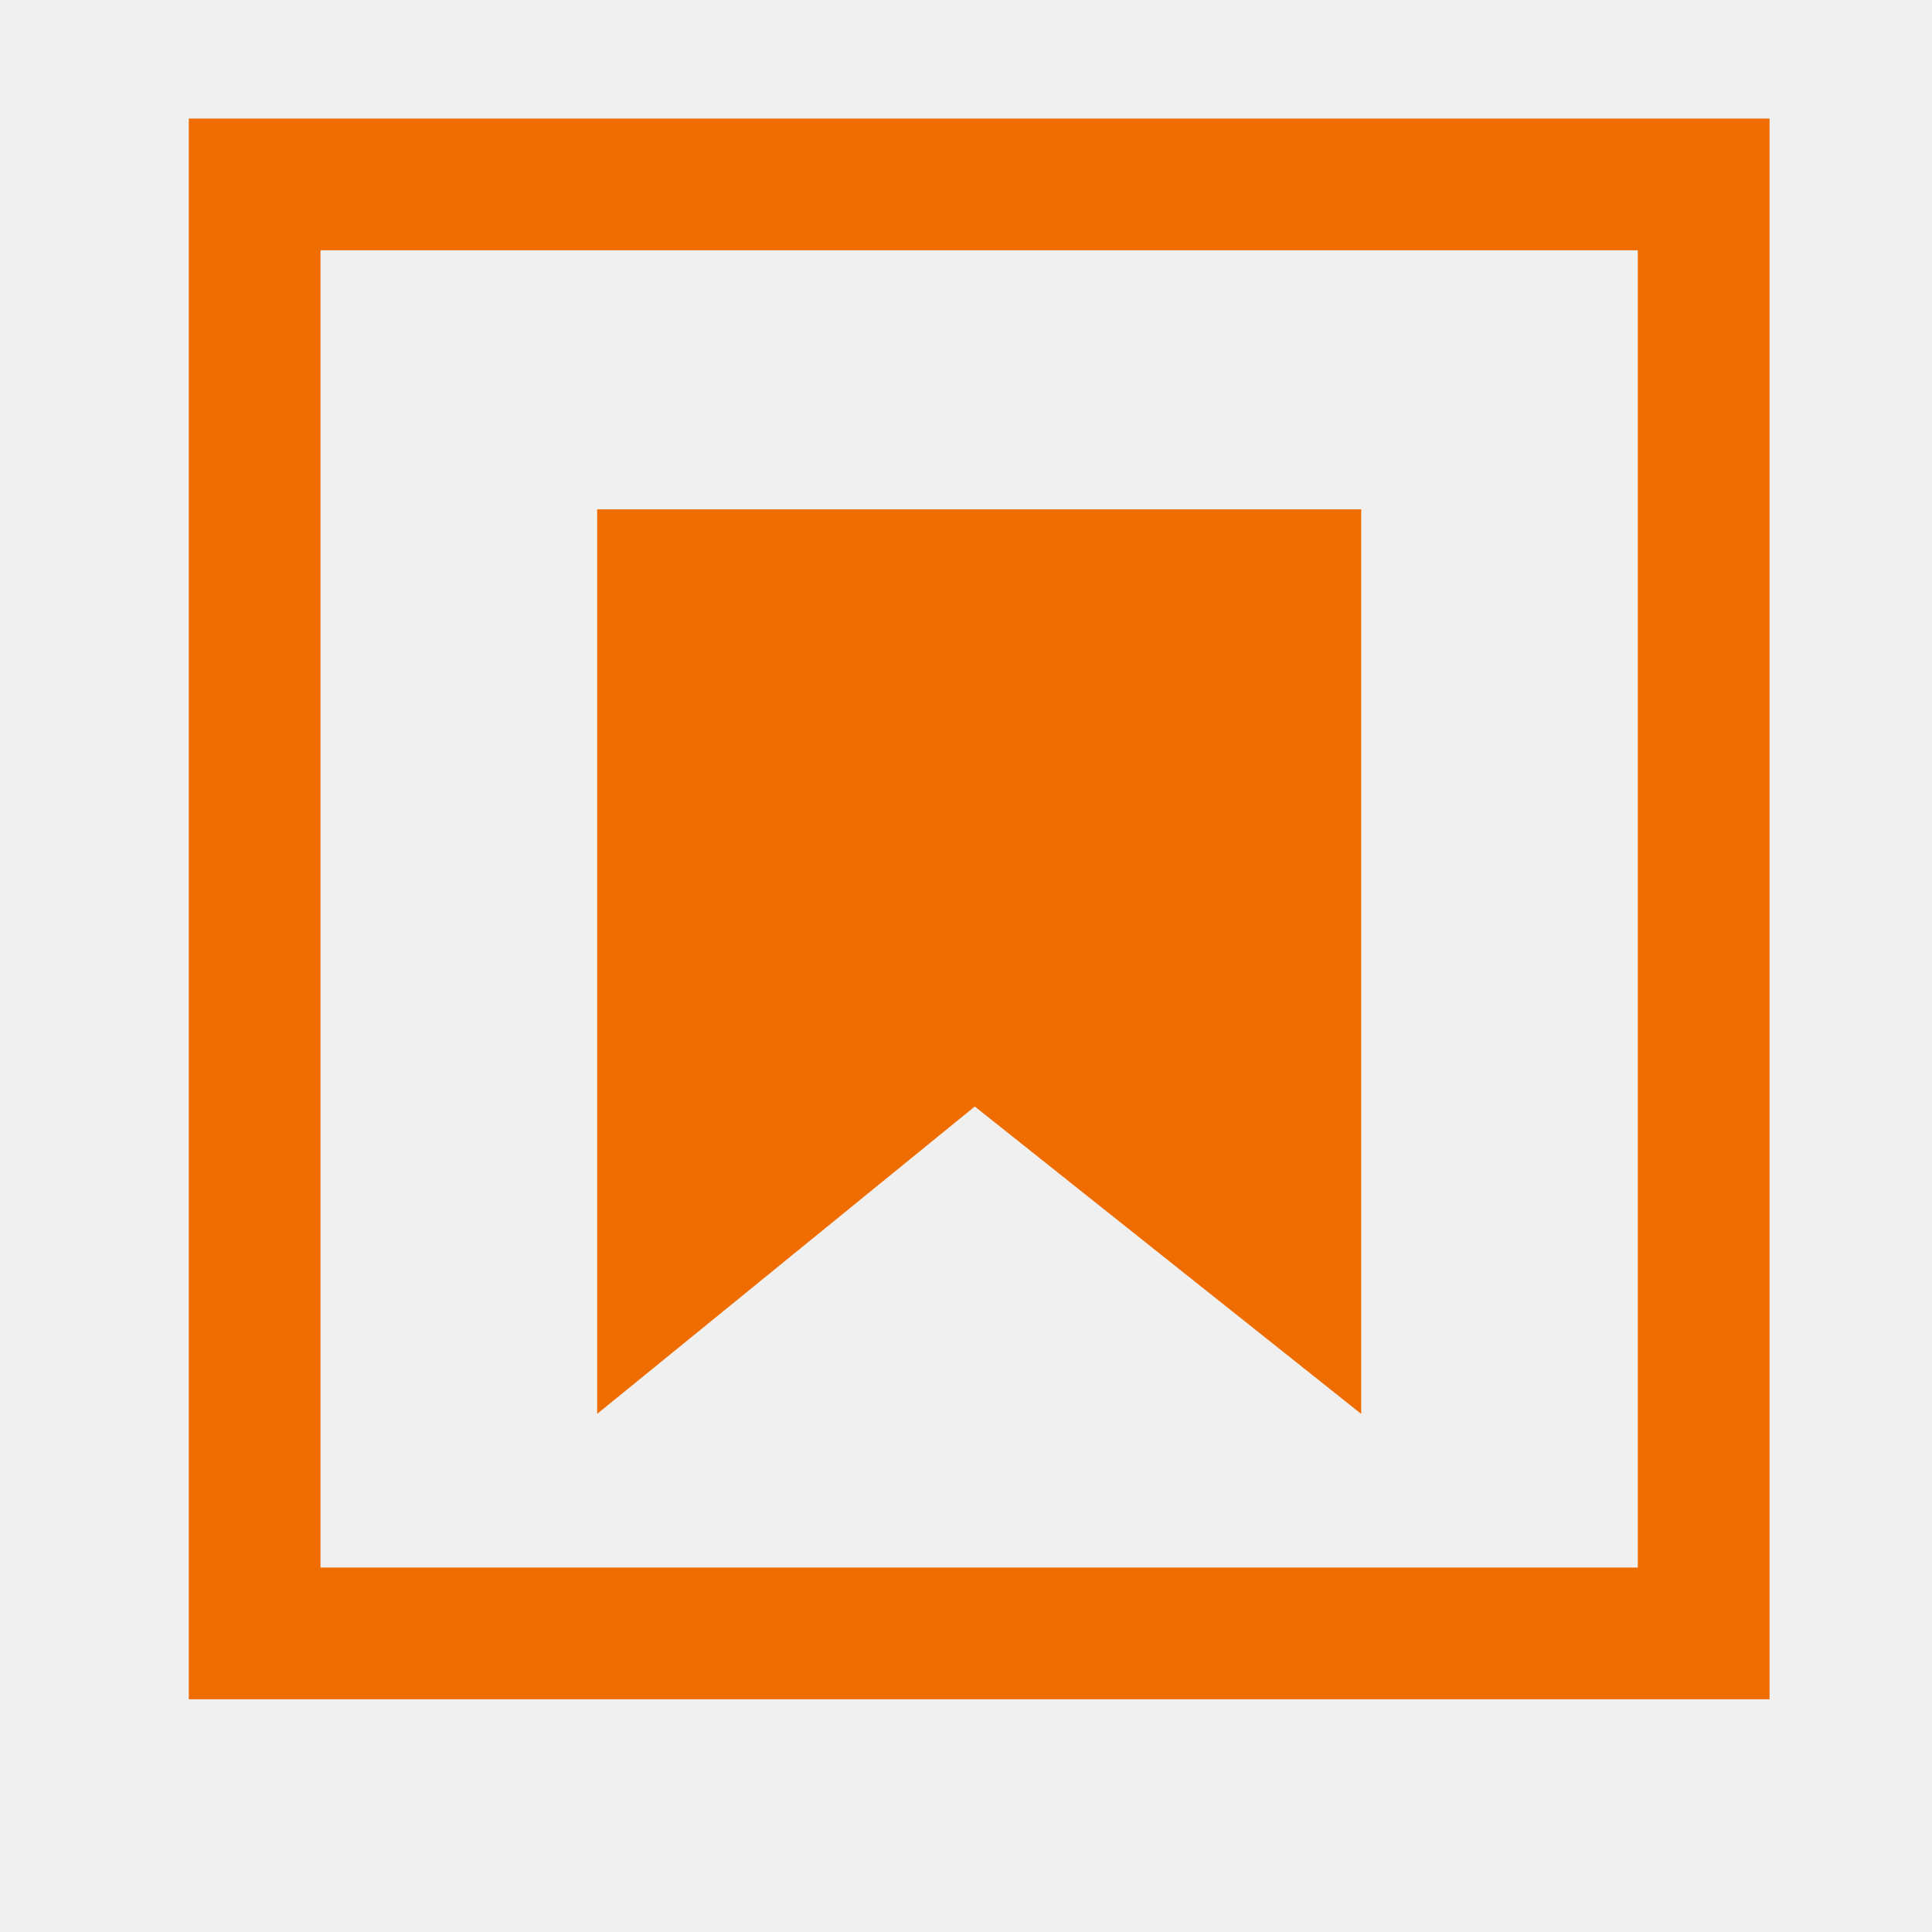
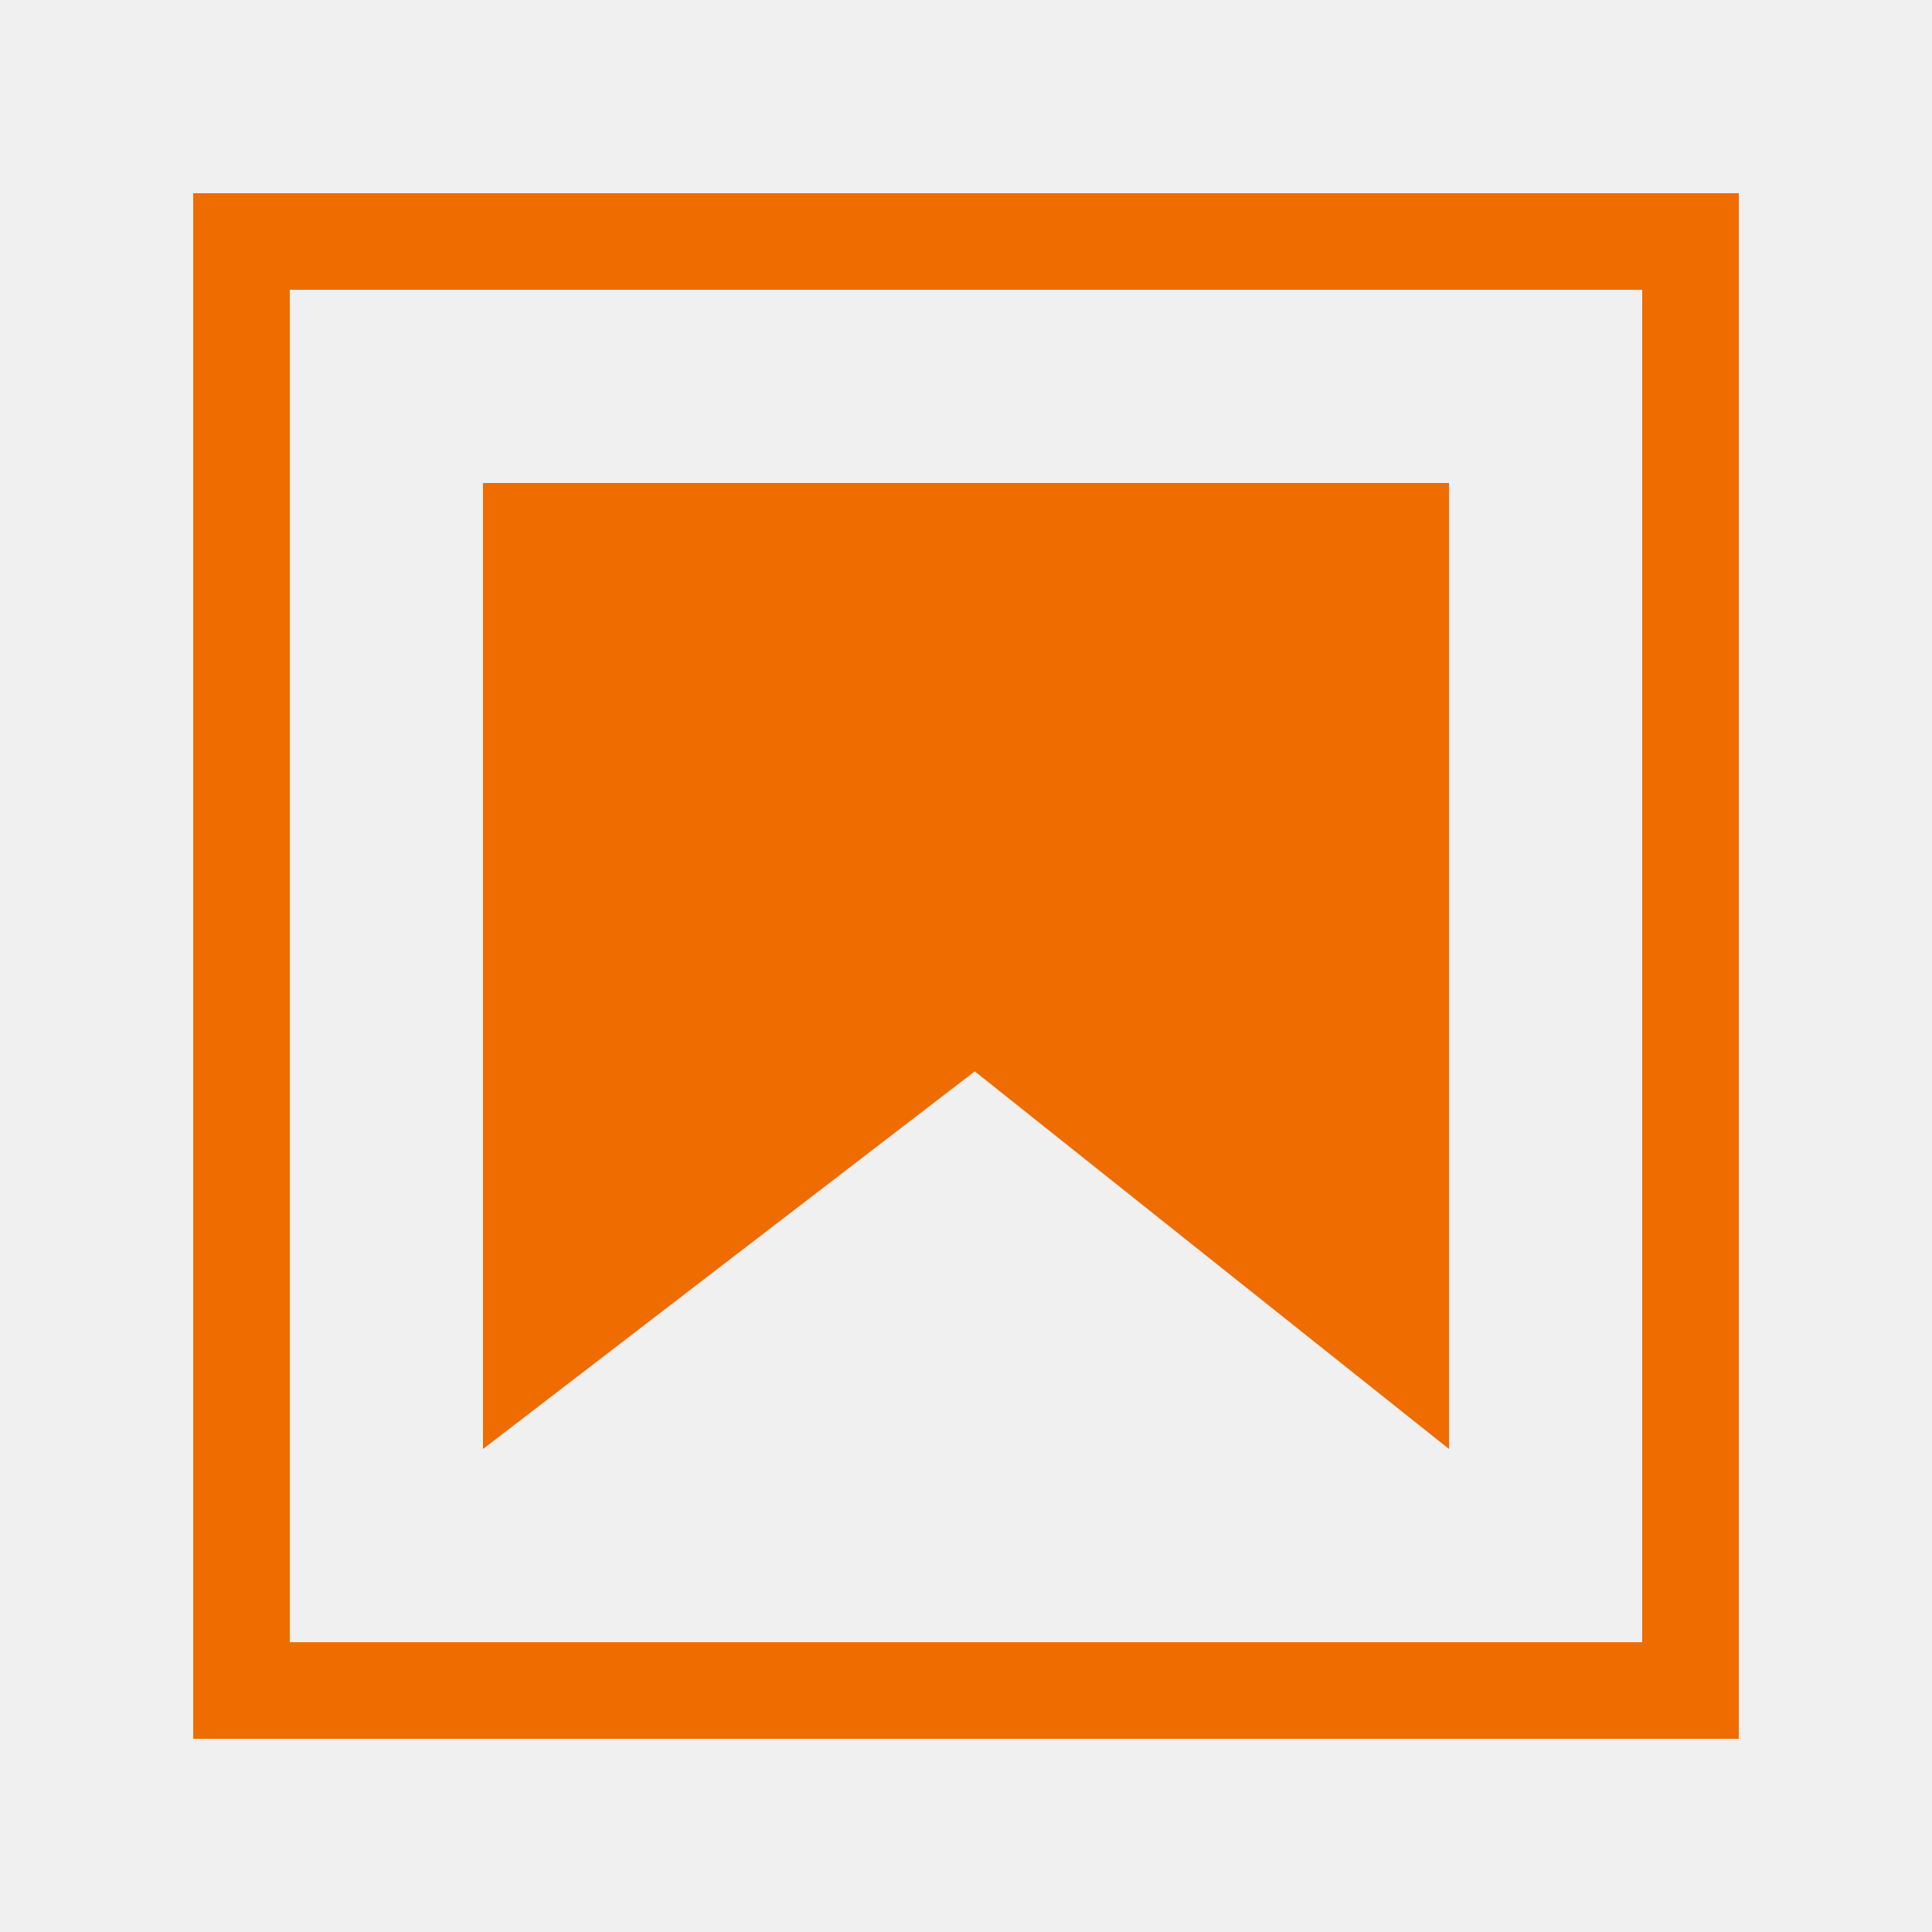
<svg xmlns="http://www.w3.org/2000/svg" version="1.1" id="Layer_1" x="0px" y="0px" viewBox="0 0 22 22" style="enable-background:new 0 0 22 22;" xml:space="preserve">
  <style type="text/css">
- 	.st0{fill:#EF6C00;}
- 	.st1{fill:none;stroke:#FFFFFF;stroke-width:1.4;stroke-miterlimit:10;}
- 	.st2{fill:none;stroke:#EF6C00;stroke-width:1.5;stroke-miterlimit:10;}
+ 	.st0{fill:none;stroke:#FFFFFF;stroke-width:1.4;stroke-miterlimit:10;}
+ 	.st1{fill:#EF6C00;}
+ 	.st2{display:none;}
+ 	.st3{display:inline;fill:none;stroke:#9E9E9E;stroke-width:2.000000e-02;stroke-miterlimit:10;}
</style>
-   <polygon class="st0" points="15.5,16.1 11.1,12.6 6.8,16.1 6.8,5.8 15.5,5.8 " />
-   <path class="st1" d="M9.1,17.1" />
-   <path class="st1" d="M9.1,2.8" />
-   <rect x="2.9" y="2.1" class="st2" width="16.5" height="16.5" />
+   <path class="st0" d="M9.1,17.1" />
+   <path class="st0" d="M9.1,2.8" />
+   <path class="st0" d="M8.5,19.2" />
+   <path class="st0" d="M8.5,1.8" />
+   <path class="st1" d="M18.7,3.3v15.4H3.3V3.3H18.7 M19.8,2.2H2.2v17.6h17.6h0V2.2L19.8,2.2z" />
+   <g>
+     <polygon class="st1" points="16.5,16.5 11.1,12.2 5.5,16.5 5.5,5.5 16.5,5.5  " />
+   </g>
+   <g id="grid" class="st2">
+     <line class="st3" x1="11" y1="0" x2="11" y2="22" />
+     <path class="st3" d="M21.5,11" />
+     <path class="st3" d="M0.4,11" />
+     <line class="st3" x1="0" y1="22" x2="22" y2="0" />
+     <line class="st3" x1="11" y1="0" x2="22" y2="11" />
+     <line class="st3" x1="0" y1="11" x2="11" y2="22" />
+     <line class="st3" x1="22" y1="11" x2="11" y2="22" />
+     <line class="st3" x1="11" y1="0" x2="0" y2="11" />
+     <line class="st3" x1="14.3" y1="0" x2="14.3" y2="22" />
+     <line class="st3" x1="7.7" y1="0" x2="7.7" y2="22" />
+     <line class="st3" x1="3.3" y1="0" x2="3.3" y2="22" />
+     <line class="st3" x1="18.7" y1="0" x2="18.7" y2="22" />
+     <line class="st3" x1="22" y1="11" x2="0" y2="11" />
+     <line class="st3" x1="22" y1="14.3" x2="0" y2="14.3" />
+     <line class="st3" x1="22" y1="7.7" x2="0" y2="7.7" />
+     <line class="st3" x1="22" y1="3.3" x2="0" y2="3.3" />
+     <line class="st3" x1="22" y1="18.7" x2="0" y2="18.7" />
+     <line class="st3" x1="2.2" y1="0" x2="2.2" y2="22" />
+     <line class="st3" x1="19.8" y1="0" x2="19.8" y2="22" />
+     <line class="st3" x1="0" y1="19.8" x2="22" y2="19.8" />
+     <line class="st3" x1="0" y1="2.2" x2="22" y2="2.2" />
+     <line class="st3" x1="17.6" y1="0" x2="17.6" y2="22" />
+     <line class="st3" x1="11" y1="1.6" x2="20.3" y2="11" />
+     <line class="st3" x1="1.6" y1="11" x2="11" y2="20.3" />
+     <line class="st3" x1="20.3" y1="11" x2="11" y2="20.3" />
+     <line class="st3" x1="11" y1="1.6" x2="1.6" y2="11" />
+     <line class="st3" x1="0" y1="0" x2="22" y2="22" />
+     <line class="st3" x1="6.6" y1="0" x2="6.6" y2="22" />
+     <line class="st3" x1="15.4" y1="0" x2="15.4" y2="22" />
+     <line class="st3" x1="0" y1="15.4" x2="22" y2="15.4" />
+     <line class="st3" x1="0" y1="6.6" x2="22" y2="6.6" />
+     <line class="st3" x1="20.9" y1="22" x2="0" y2="1.1" />
+     <line class="st3" x1="1.1" y1="0" x2="22" y2="20.9" />
+     <path class="st3" d="M22,22" />
+     <path class="st3" d="M0,0" />
+     <line class="st3" x1="20.9" y1="22" x2="0" y2="1.1" />
+     <line class="st3" x1="1.1" y1="0" x2="22" y2="20.9" />
+     <line class="st3" x1="0" y1="20.9" x2="20.9" y2="0" />
+     <line class="st3" x1="22" y1="1.1" x2="1.1" y2="22" />
+     <line class="st3" x1="4.4" y1="0" x2="4.4" y2="22" />
+     <line class="st3" x1="22" y1="17.6" x2="0" y2="17.6" />
+     <line class="st3" x1="22" y1="4.4" x2="0" y2="4.4" />
+     <rect x="7.9" y="7.9" transform="matrix(0.7071 -0.7071 0.7071 0.7071 -4.5536 10.999)" class="st3" width="6.2" height="6.2" />
+     <line class="st3" x1="0" y1="16.5" x2="22" y2="16.5" />
+     <line class="st3" x1="16.5" y1="22" x2="16.5" y2="0" />
+     <line class="st3" x1="5.5" y1="22" x2="5.5" y2="0" />
+     <line class="st3" x1="22" y1="5.5" x2="0" y2="5.5" />
+     <line class="st3" x1="12.1" y1="0" x2="12.1" y2="22" />
+     <line class="st3" x1="13.2" y1="0" x2="13.2" y2="22" />
+     <line class="st3" x1="8.8" y1="22" x2="8.8" y2="0" />
+     <line class="st3" x1="9.9" y1="22" x2="9.9" y2="0" />
+     <line class="st3" x1="0" y1="7.7" x2="22" y2="7.7" />
+     <line class="st3" x1="0" y1="14.3" x2="22" y2="14.3" />
+     <line class="st3" x1="0" y1="9.9" x2="22" y2="9.9" />
+     <line class="st3" x1="0" y1="8.8" x2="22" y2="8.8" />
+     <line class="st3" x1="22" y1="13.2" x2="0" y2="13.2" />
+     <line class="st3" x1="22" y1="12.1" x2="0" y2="12.1" />
+     <line class="st3" x1="1.1" y1="0" x2="1.1" y2="22" />
+     <line class="st3" x1="20.9" y1="0" x2="20.9" y2="22" />
+     <line class="st3" x1="0" y1="1.1" x2="22" y2="1.1" />
+     <line class="st3" x1="0" y1="20.9" x2="22" y2="20.9" />
+   </g>
</svg>
